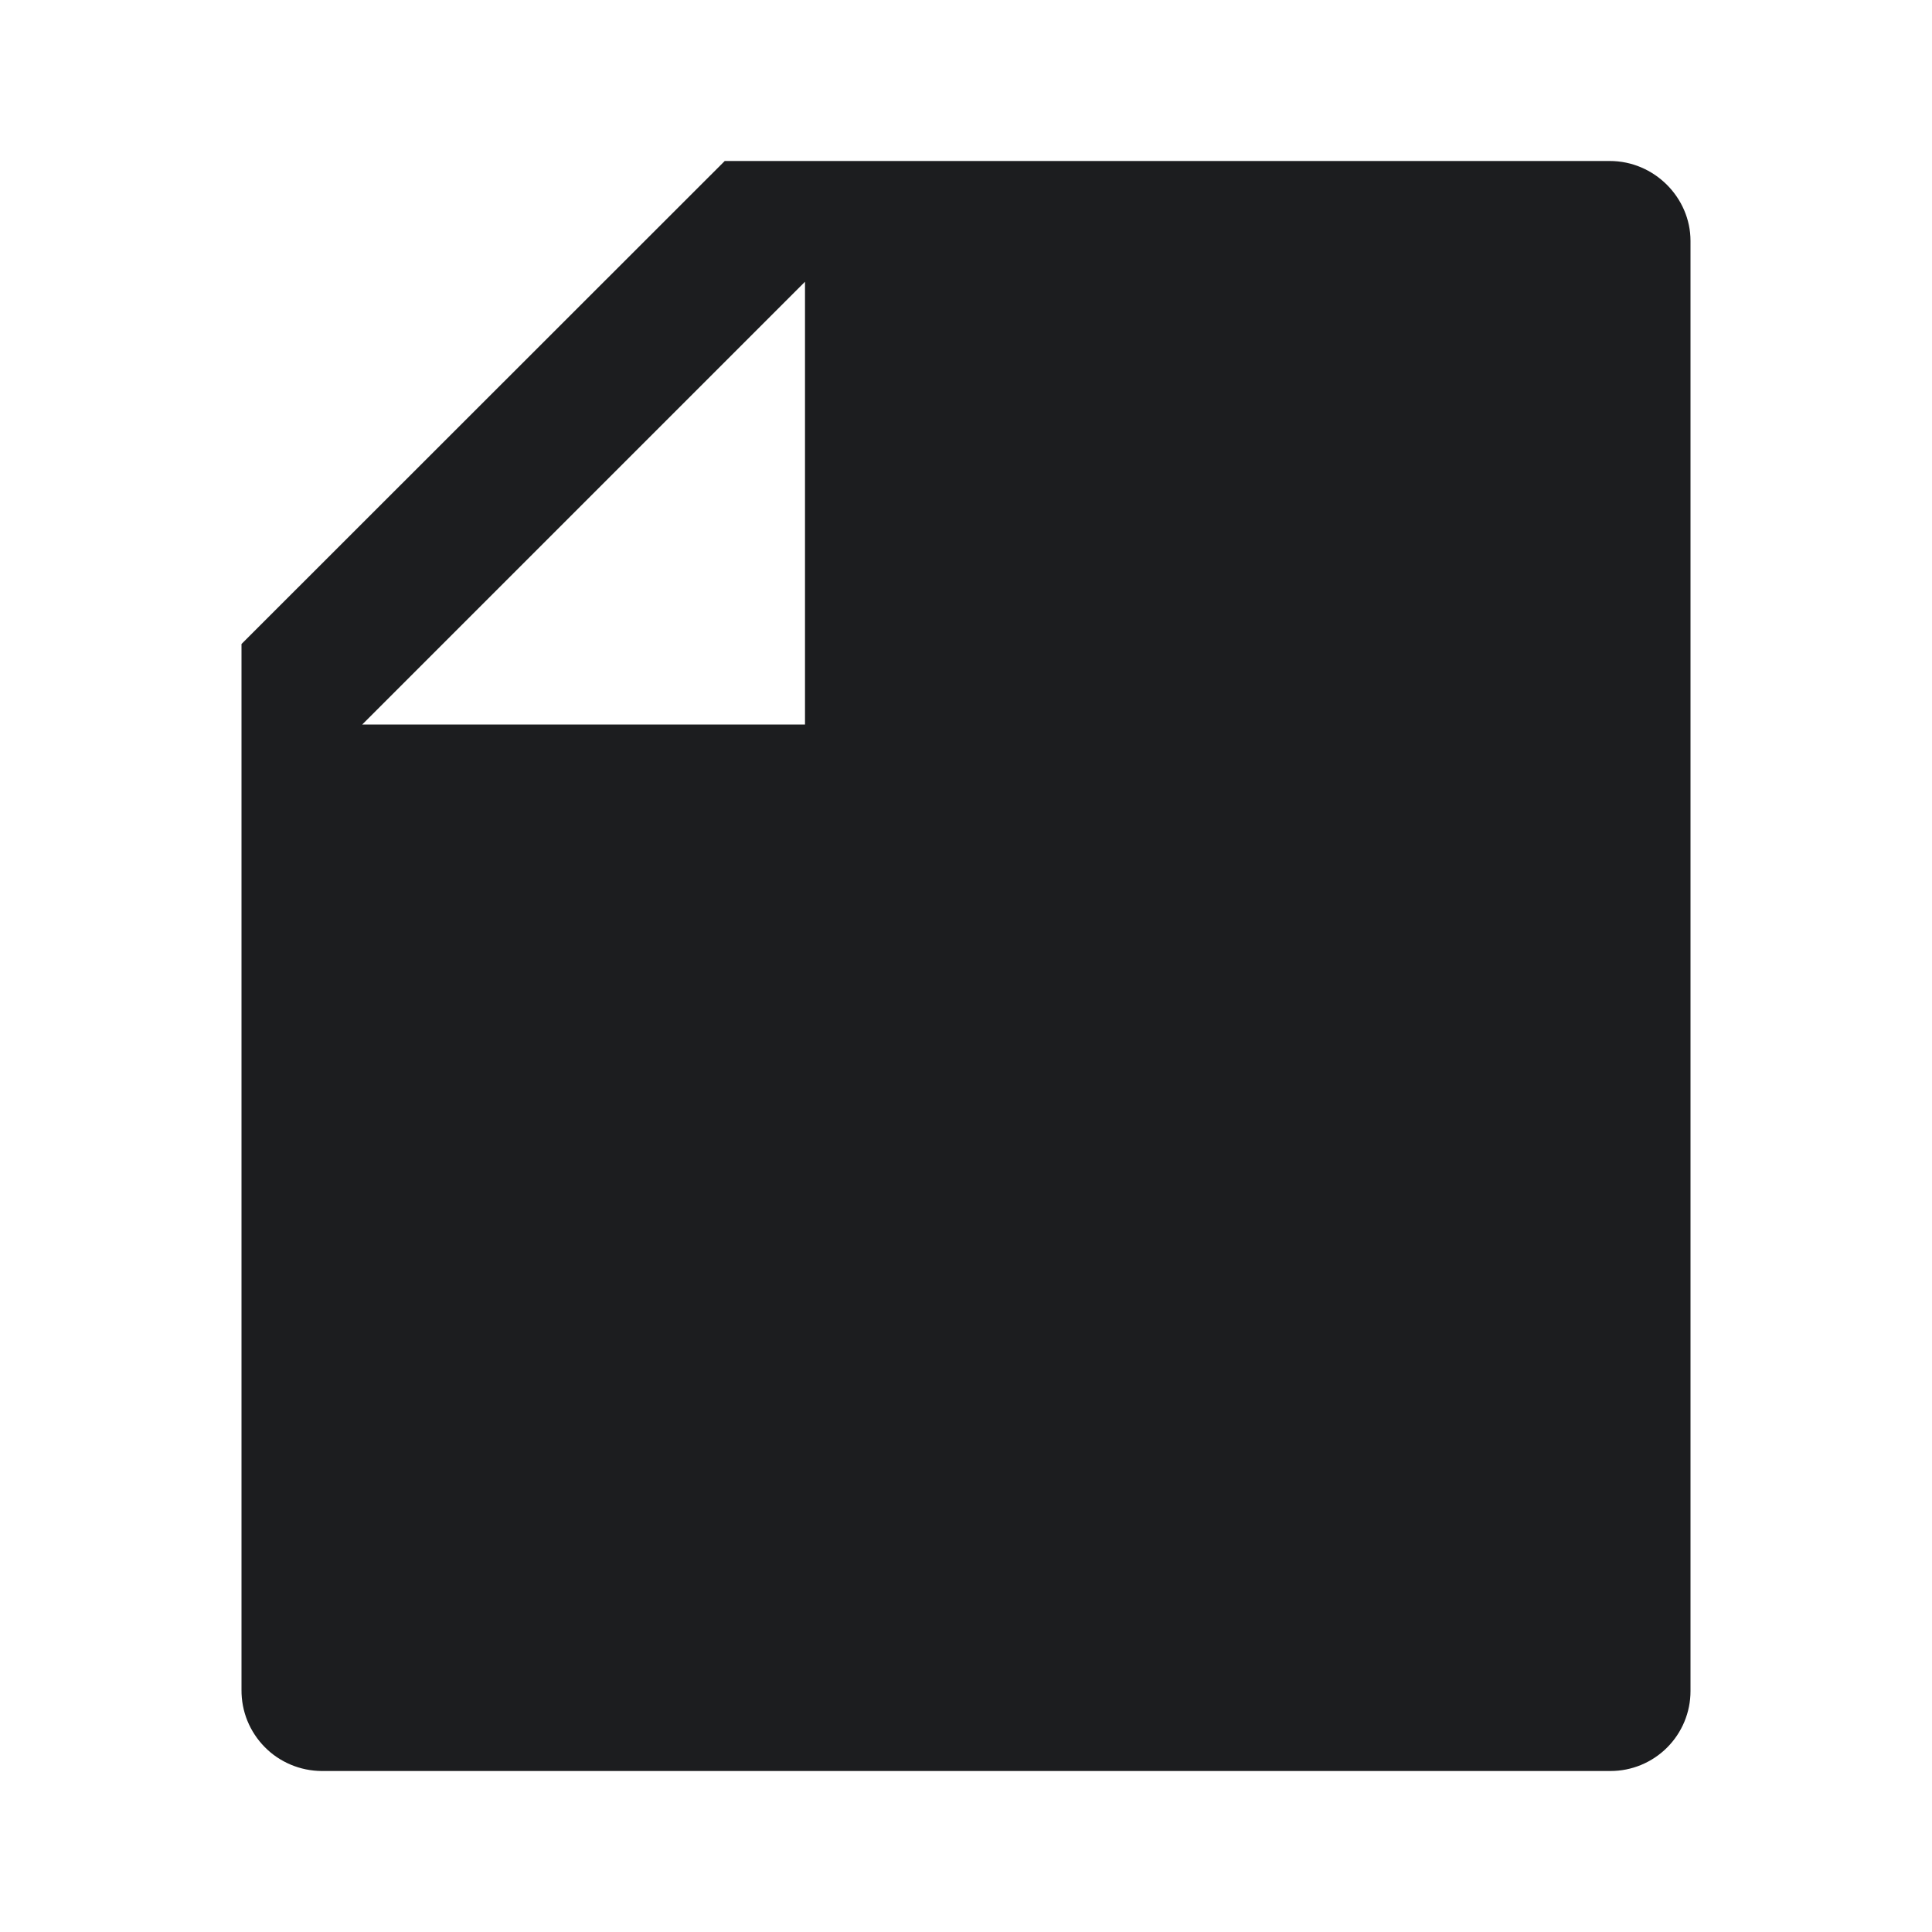
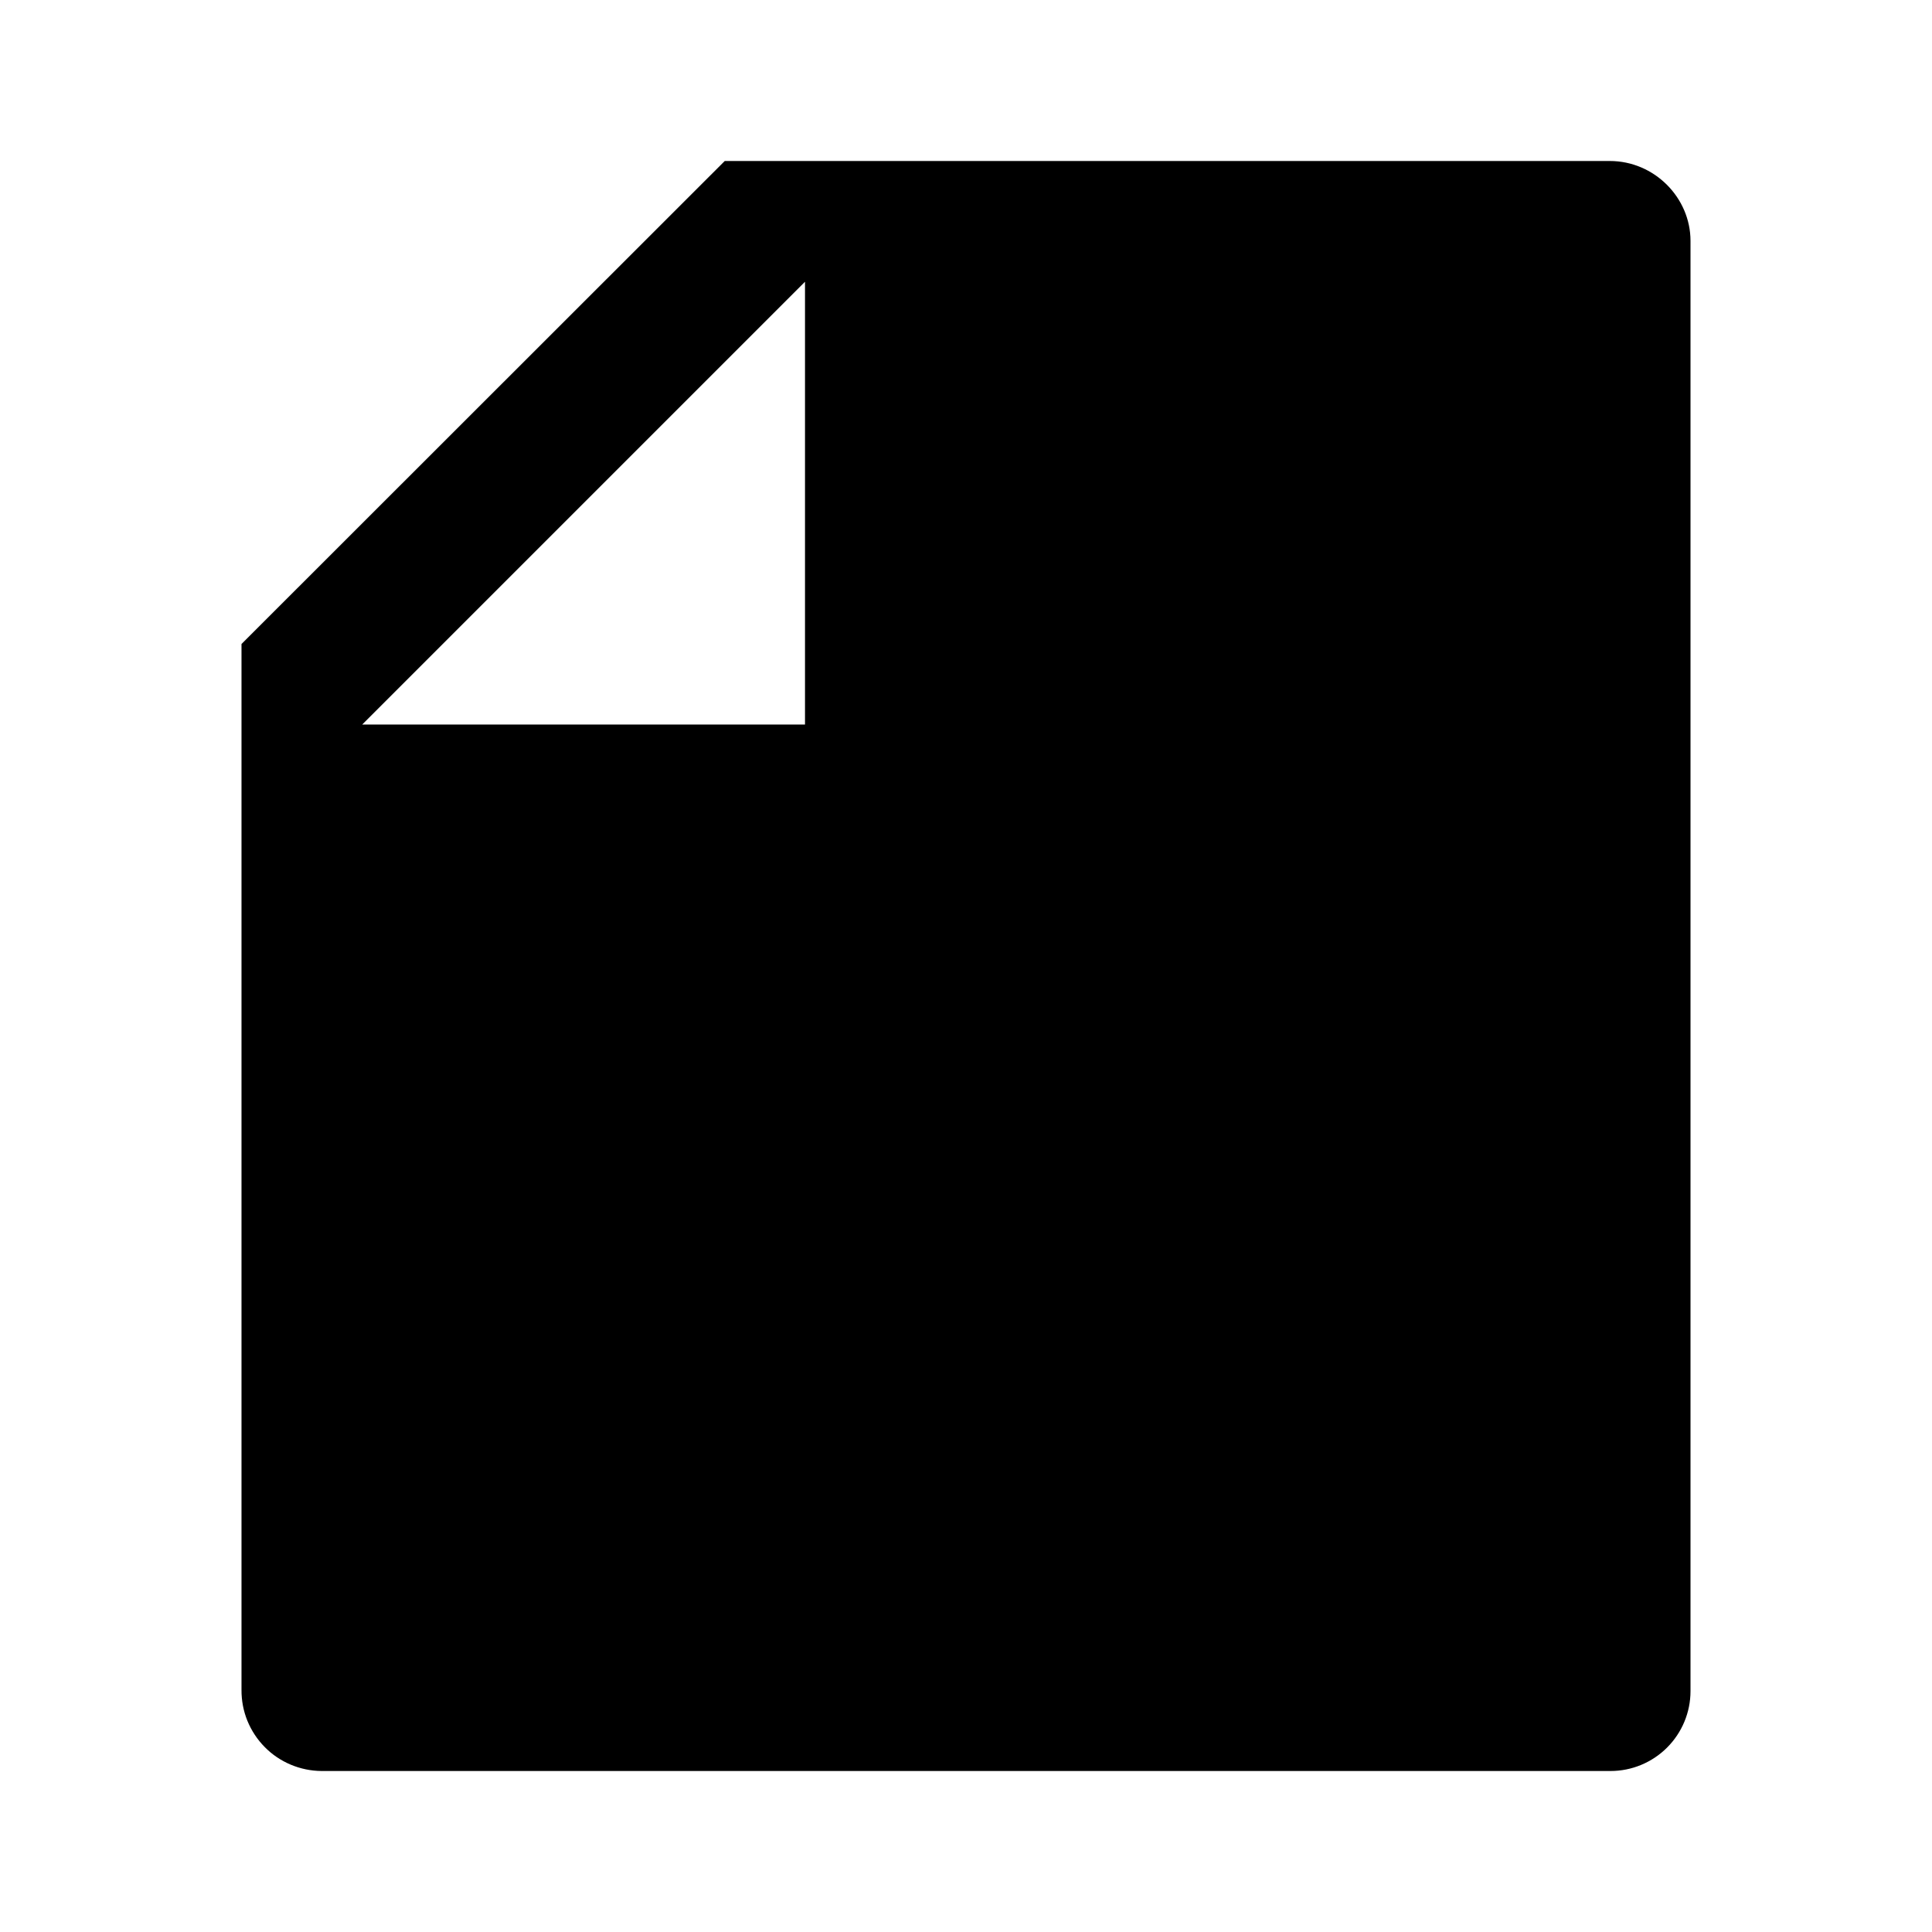
<svg xmlns="http://www.w3.org/2000/svg" width="24" height="24" viewBox="0 0 24 24" fill="none">
-   <path d="M3 8L9.003 2H19.998C20.55 2 21 2.455 21 2.992V21.008C21 21.271 20.895 21.523 20.709 21.709C20.523 21.895 20.27 22 20.007 22H3.993C3.862 21.999 3.732 21.972 3.611 21.921C3.49 21.87 3.38 21.796 3.288 21.702C3.196 21.609 3.123 21.498 3.073 21.376C3.024 21.255 2.999 21.124 3 20.993V8ZM10 3.5L4.5 9H10V3.5Z" fill="#1C1D1F" />
+   <path d="M3 8L9.003 2H19.998C20.55 2 21 2.455 21 2.992V21.008C21 21.271 20.895 21.523 20.709 21.709C20.523 21.895 20.27 22 20.007 22H3.993C3.862 21.999 3.732 21.972 3.611 21.921C3.49 21.87 3.38 21.796 3.288 21.702C3.196 21.609 3.123 21.498 3.073 21.376C3.024 21.255 2.999 21.124 3 20.993V8ZM10 3.5L4.5 9H10V3.5Z" fill="currentColor" />
</svg>
